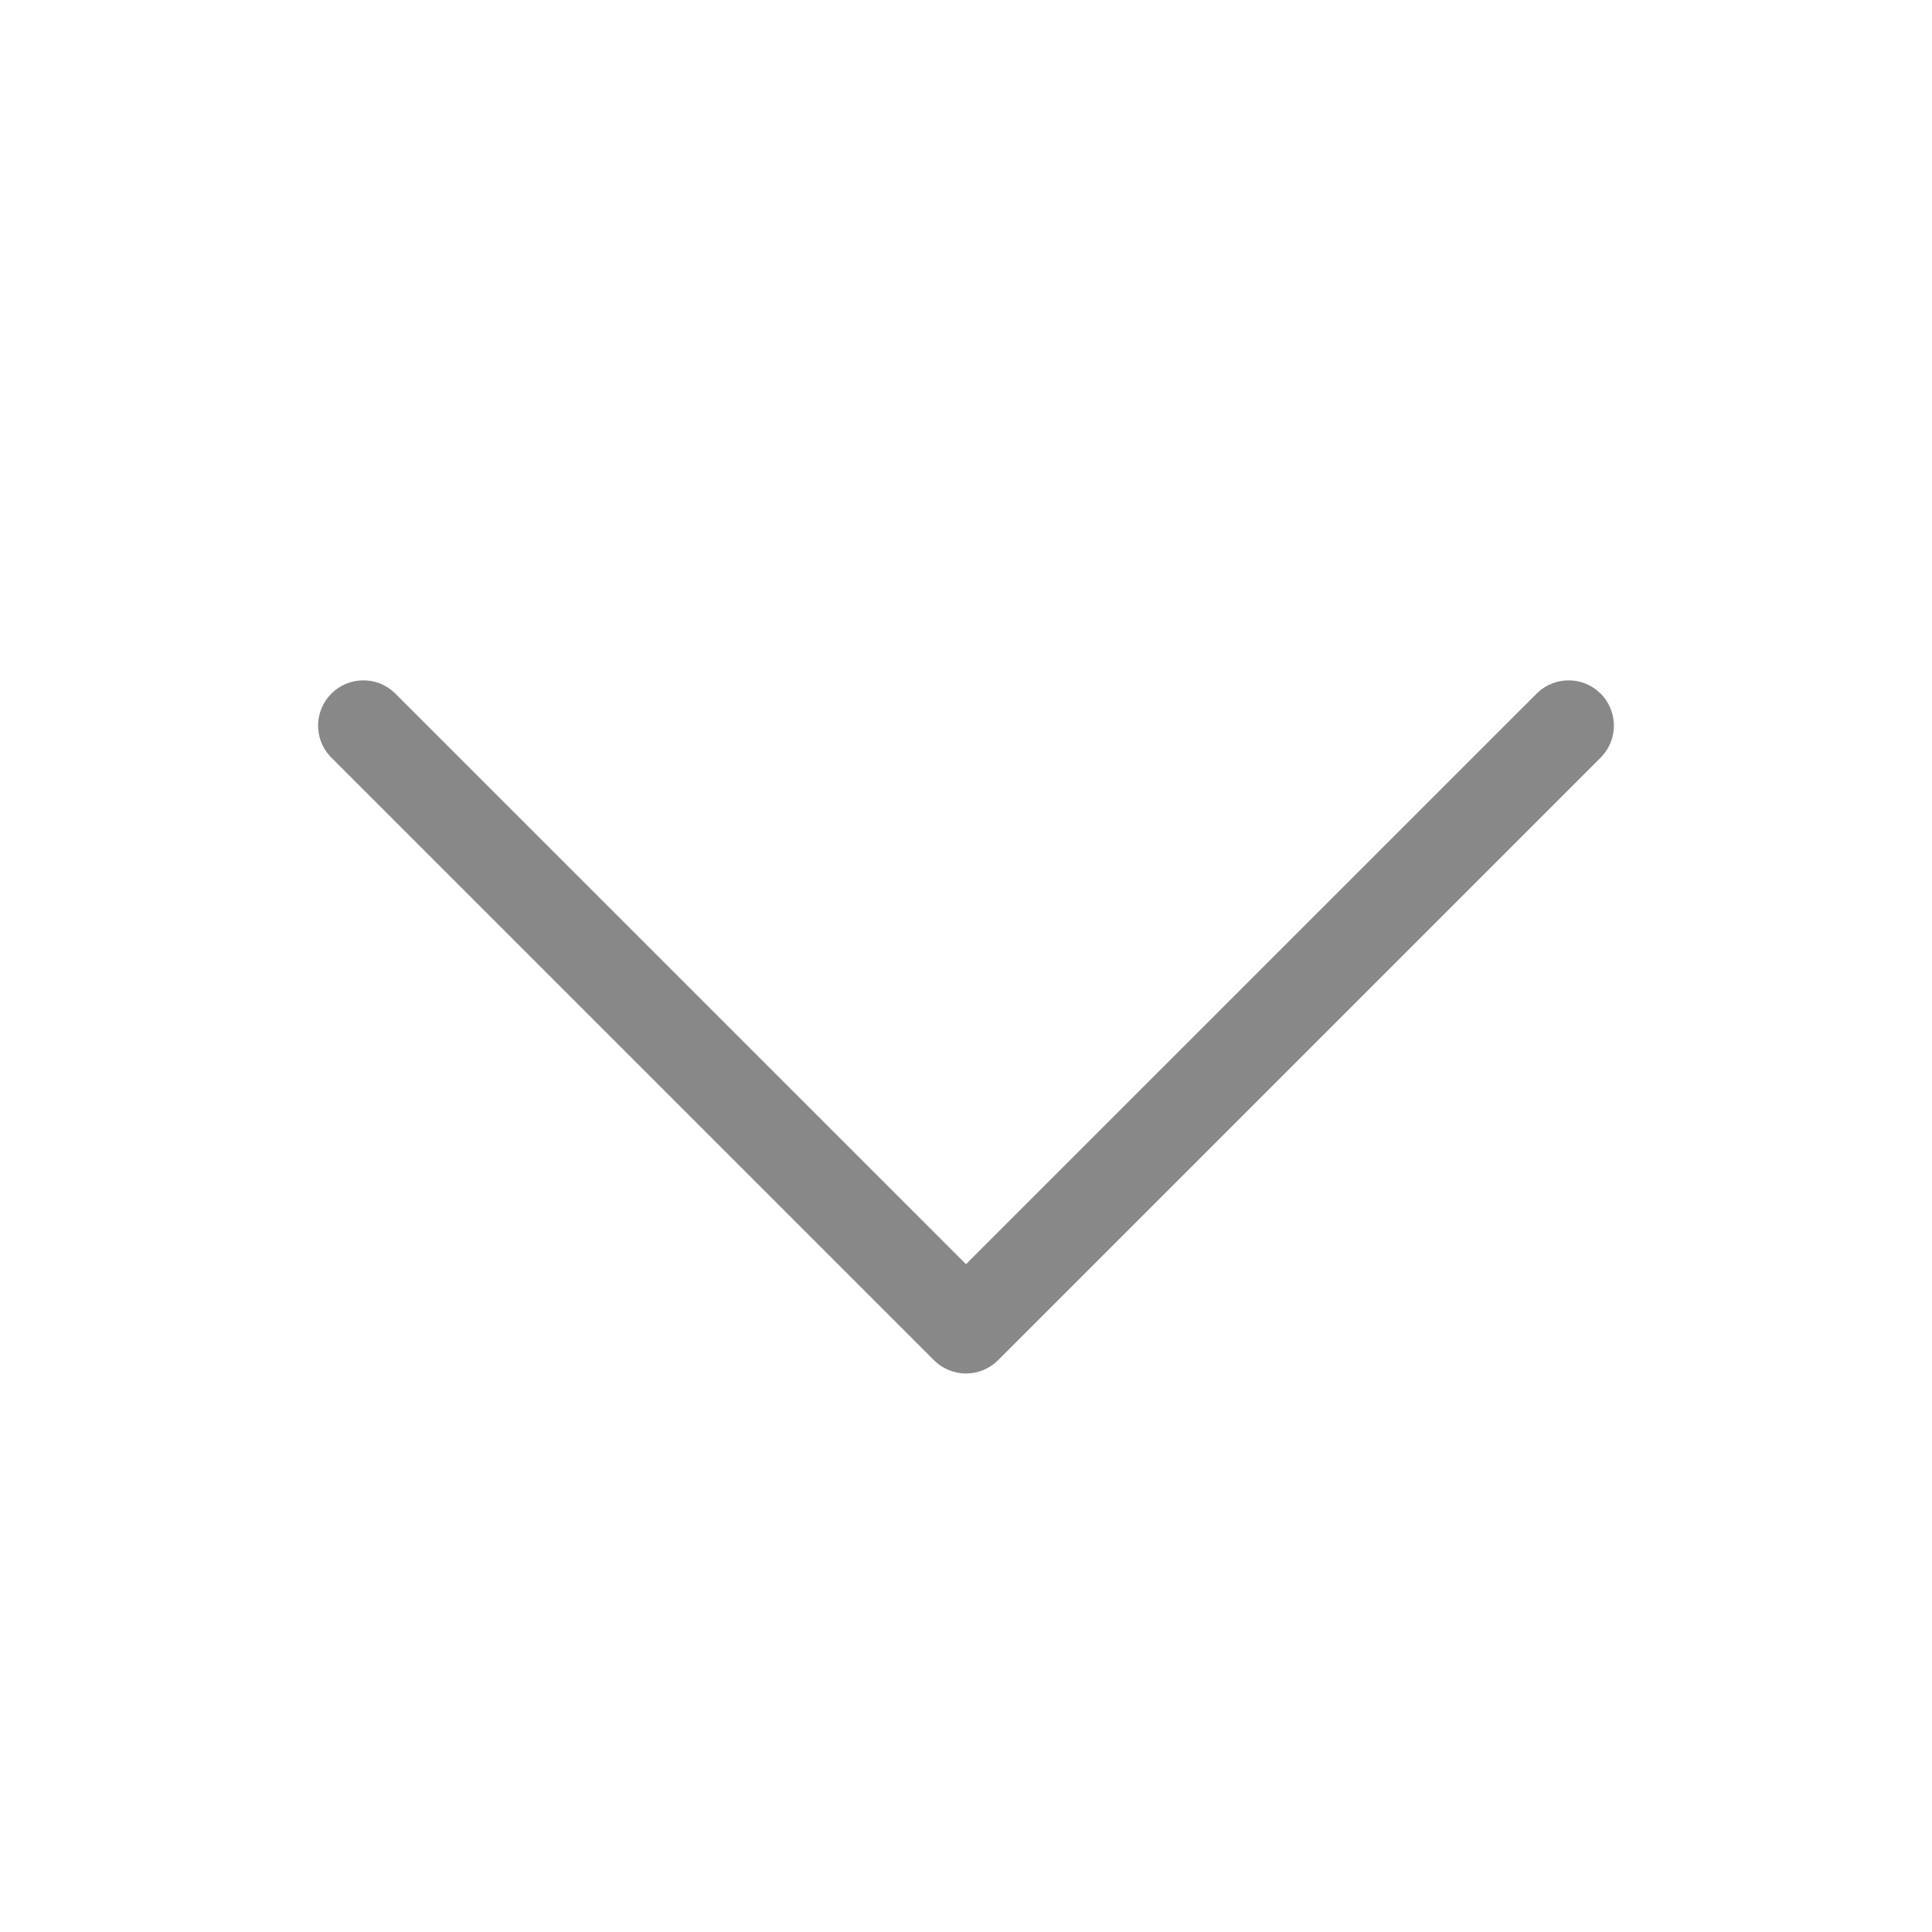
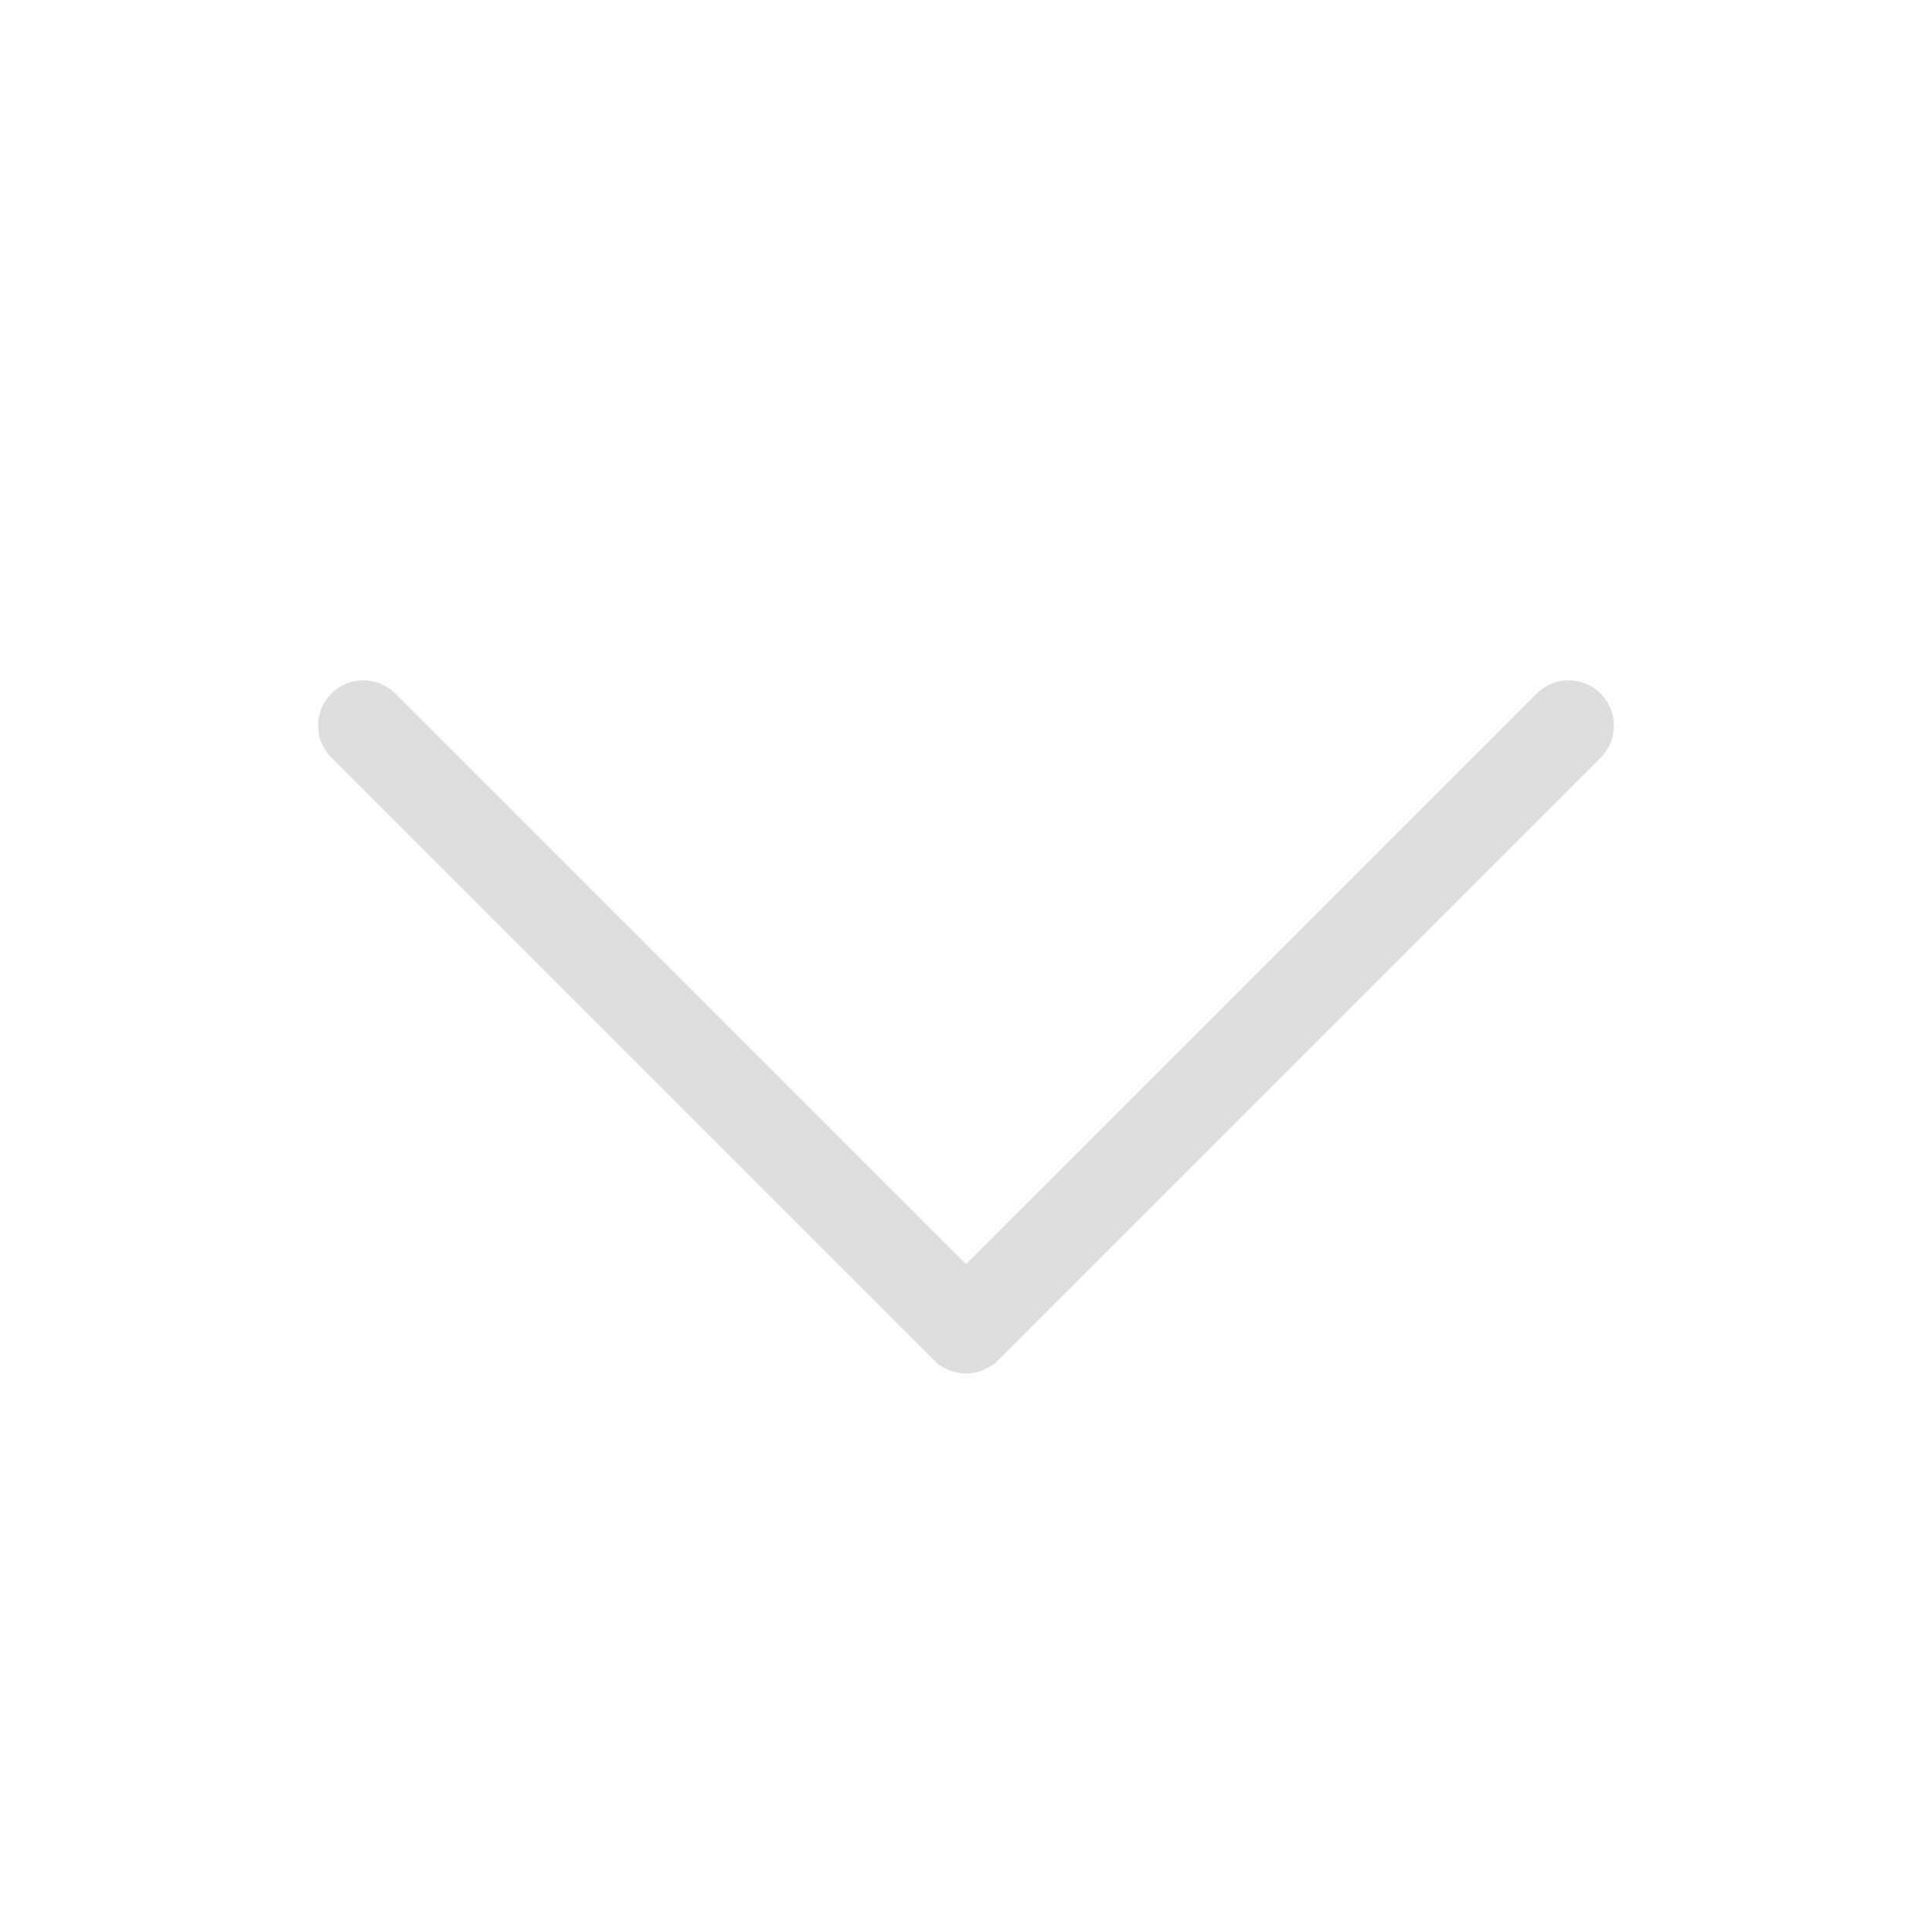
<svg xmlns="http://www.w3.org/2000/svg" width="32" height="32" viewBox="0 0 256 256">
-   <path fill="#888888" d="m212.24 100.24l-80 80a6 6 0 0 1-8.48 0l-80-80a6 6 0 0 1 8.48-8.48L128 167.51l75.76-75.75a6 6 0 0 1 8.48 8.48Z" />
+   <path fill="#DDDDDD" d="m212.24 100.24l-80 80a6 6 0 0 1-8.48 0l-80-80a6 6 0 0 1 8.48-8.48L128 167.51l75.76-75.75a6 6 0 0 1 8.48 8.48Z" />
</svg>
